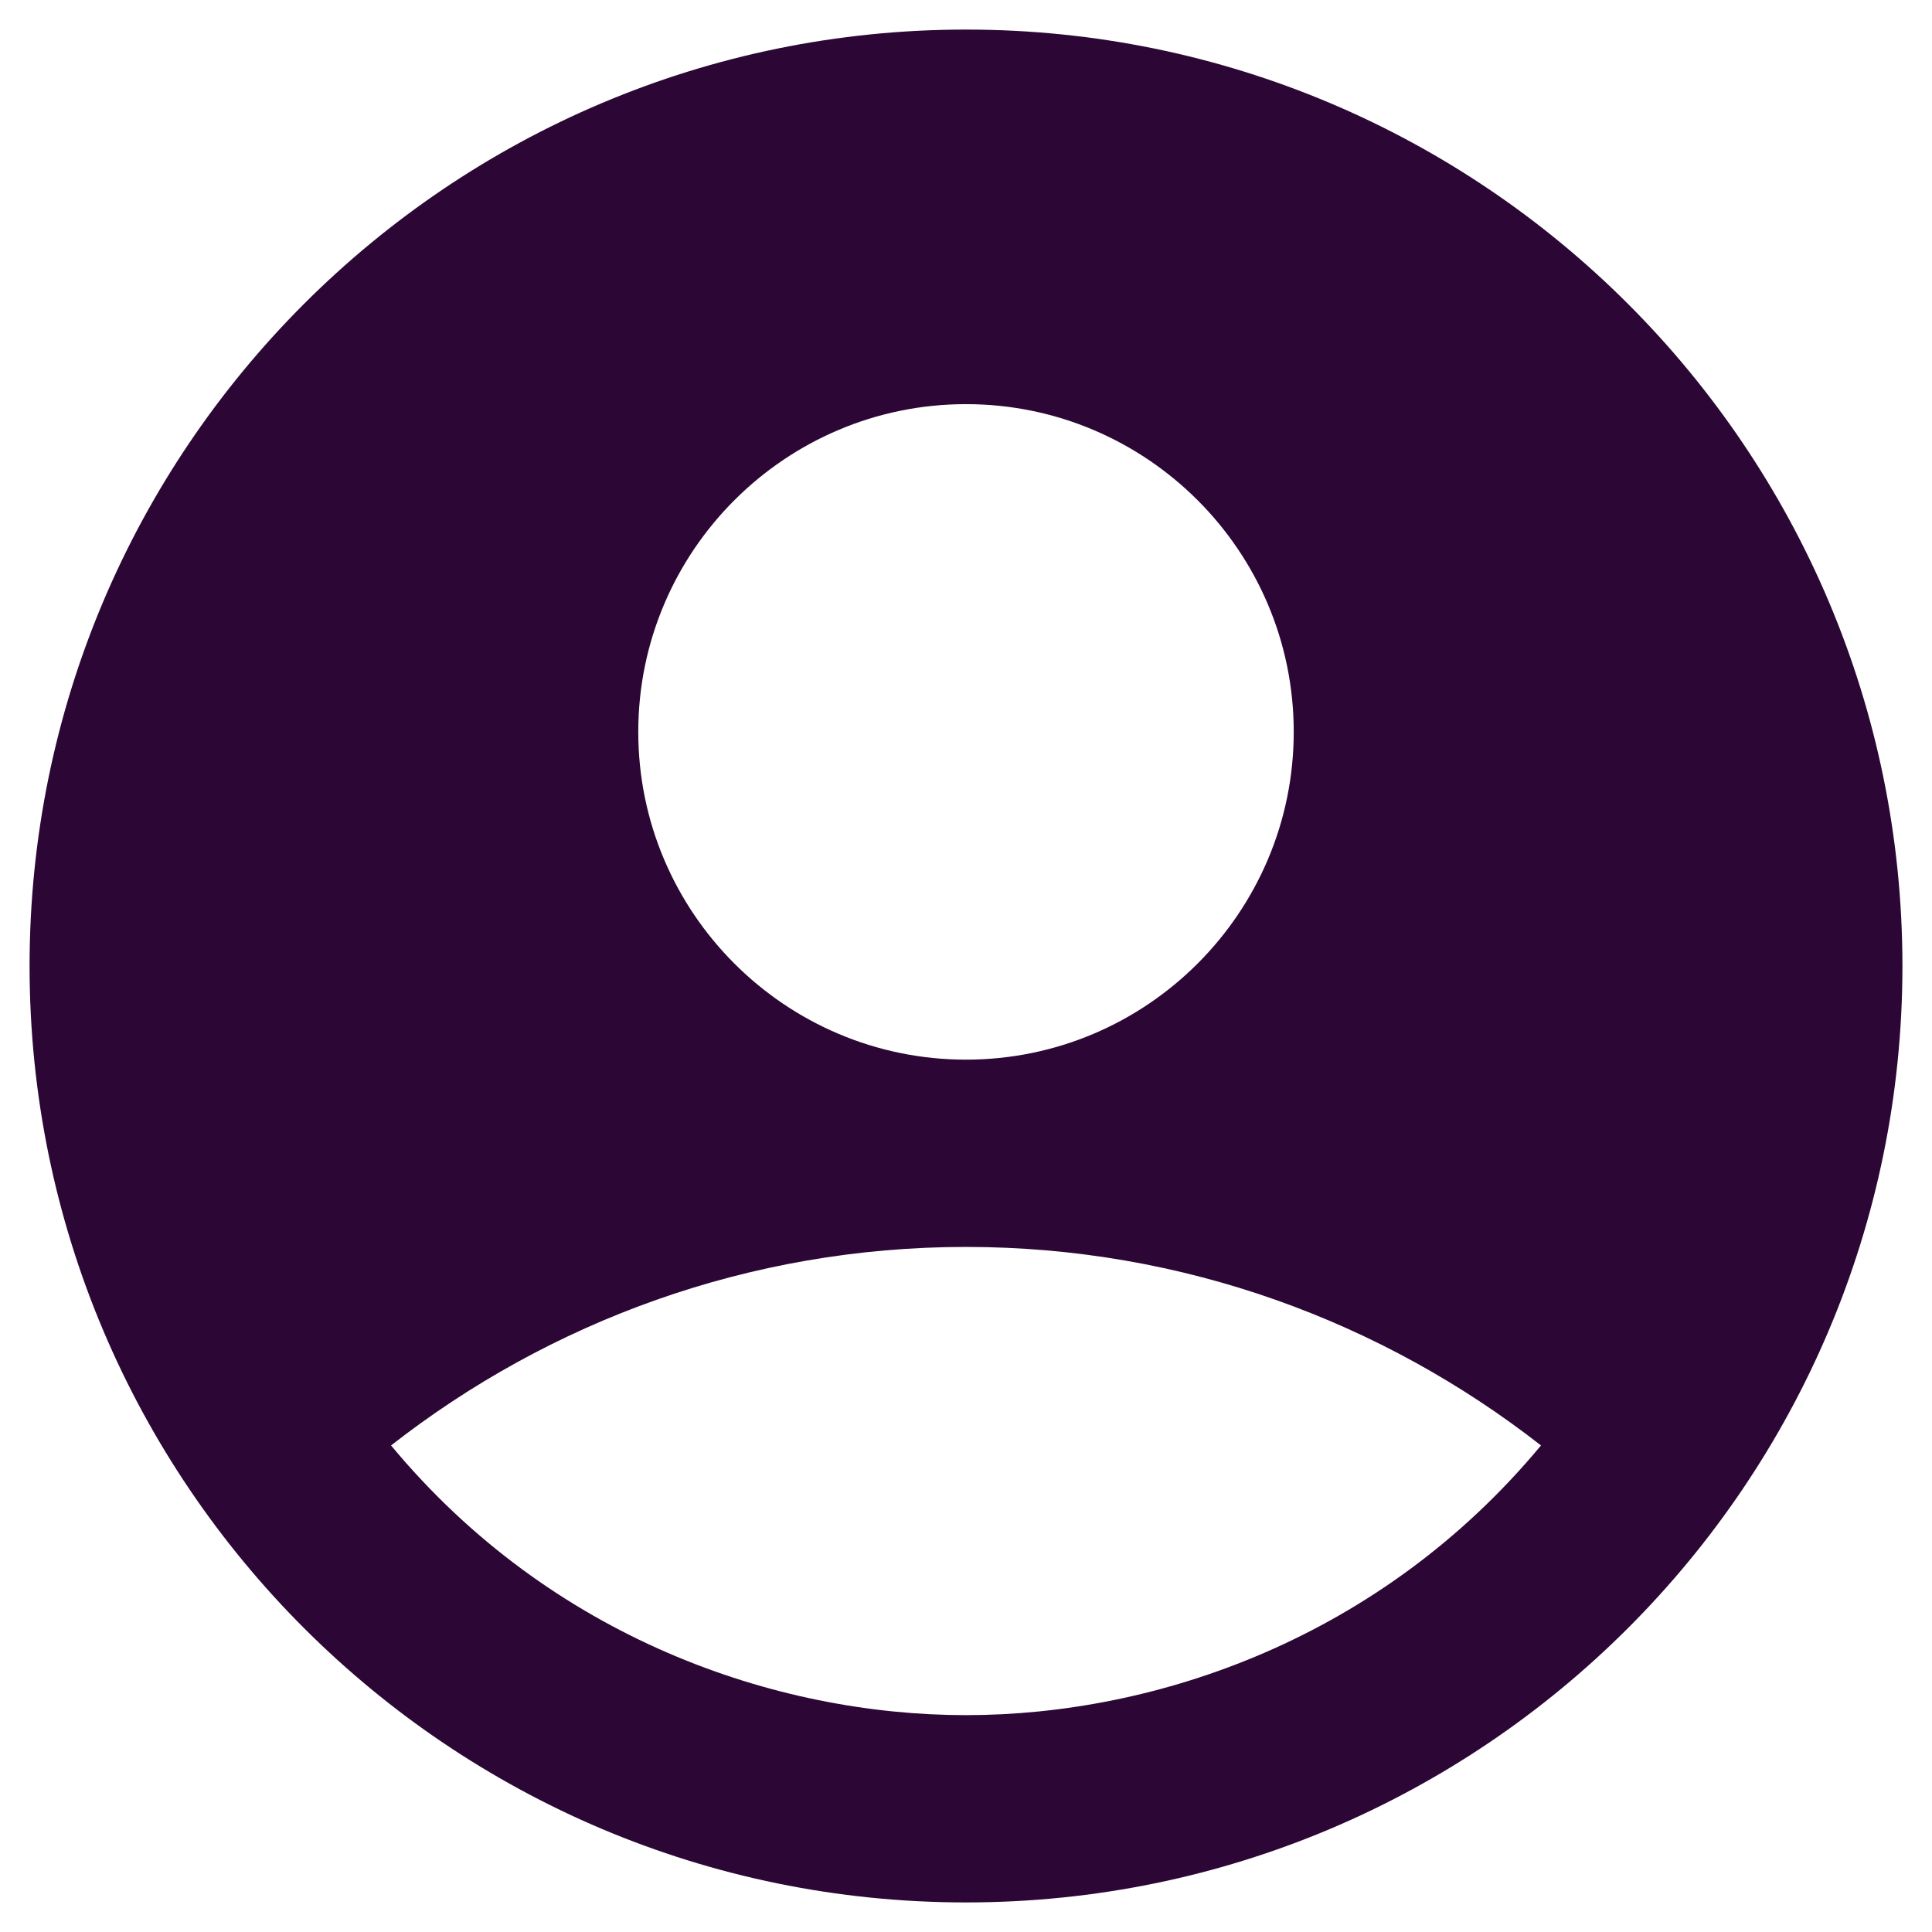
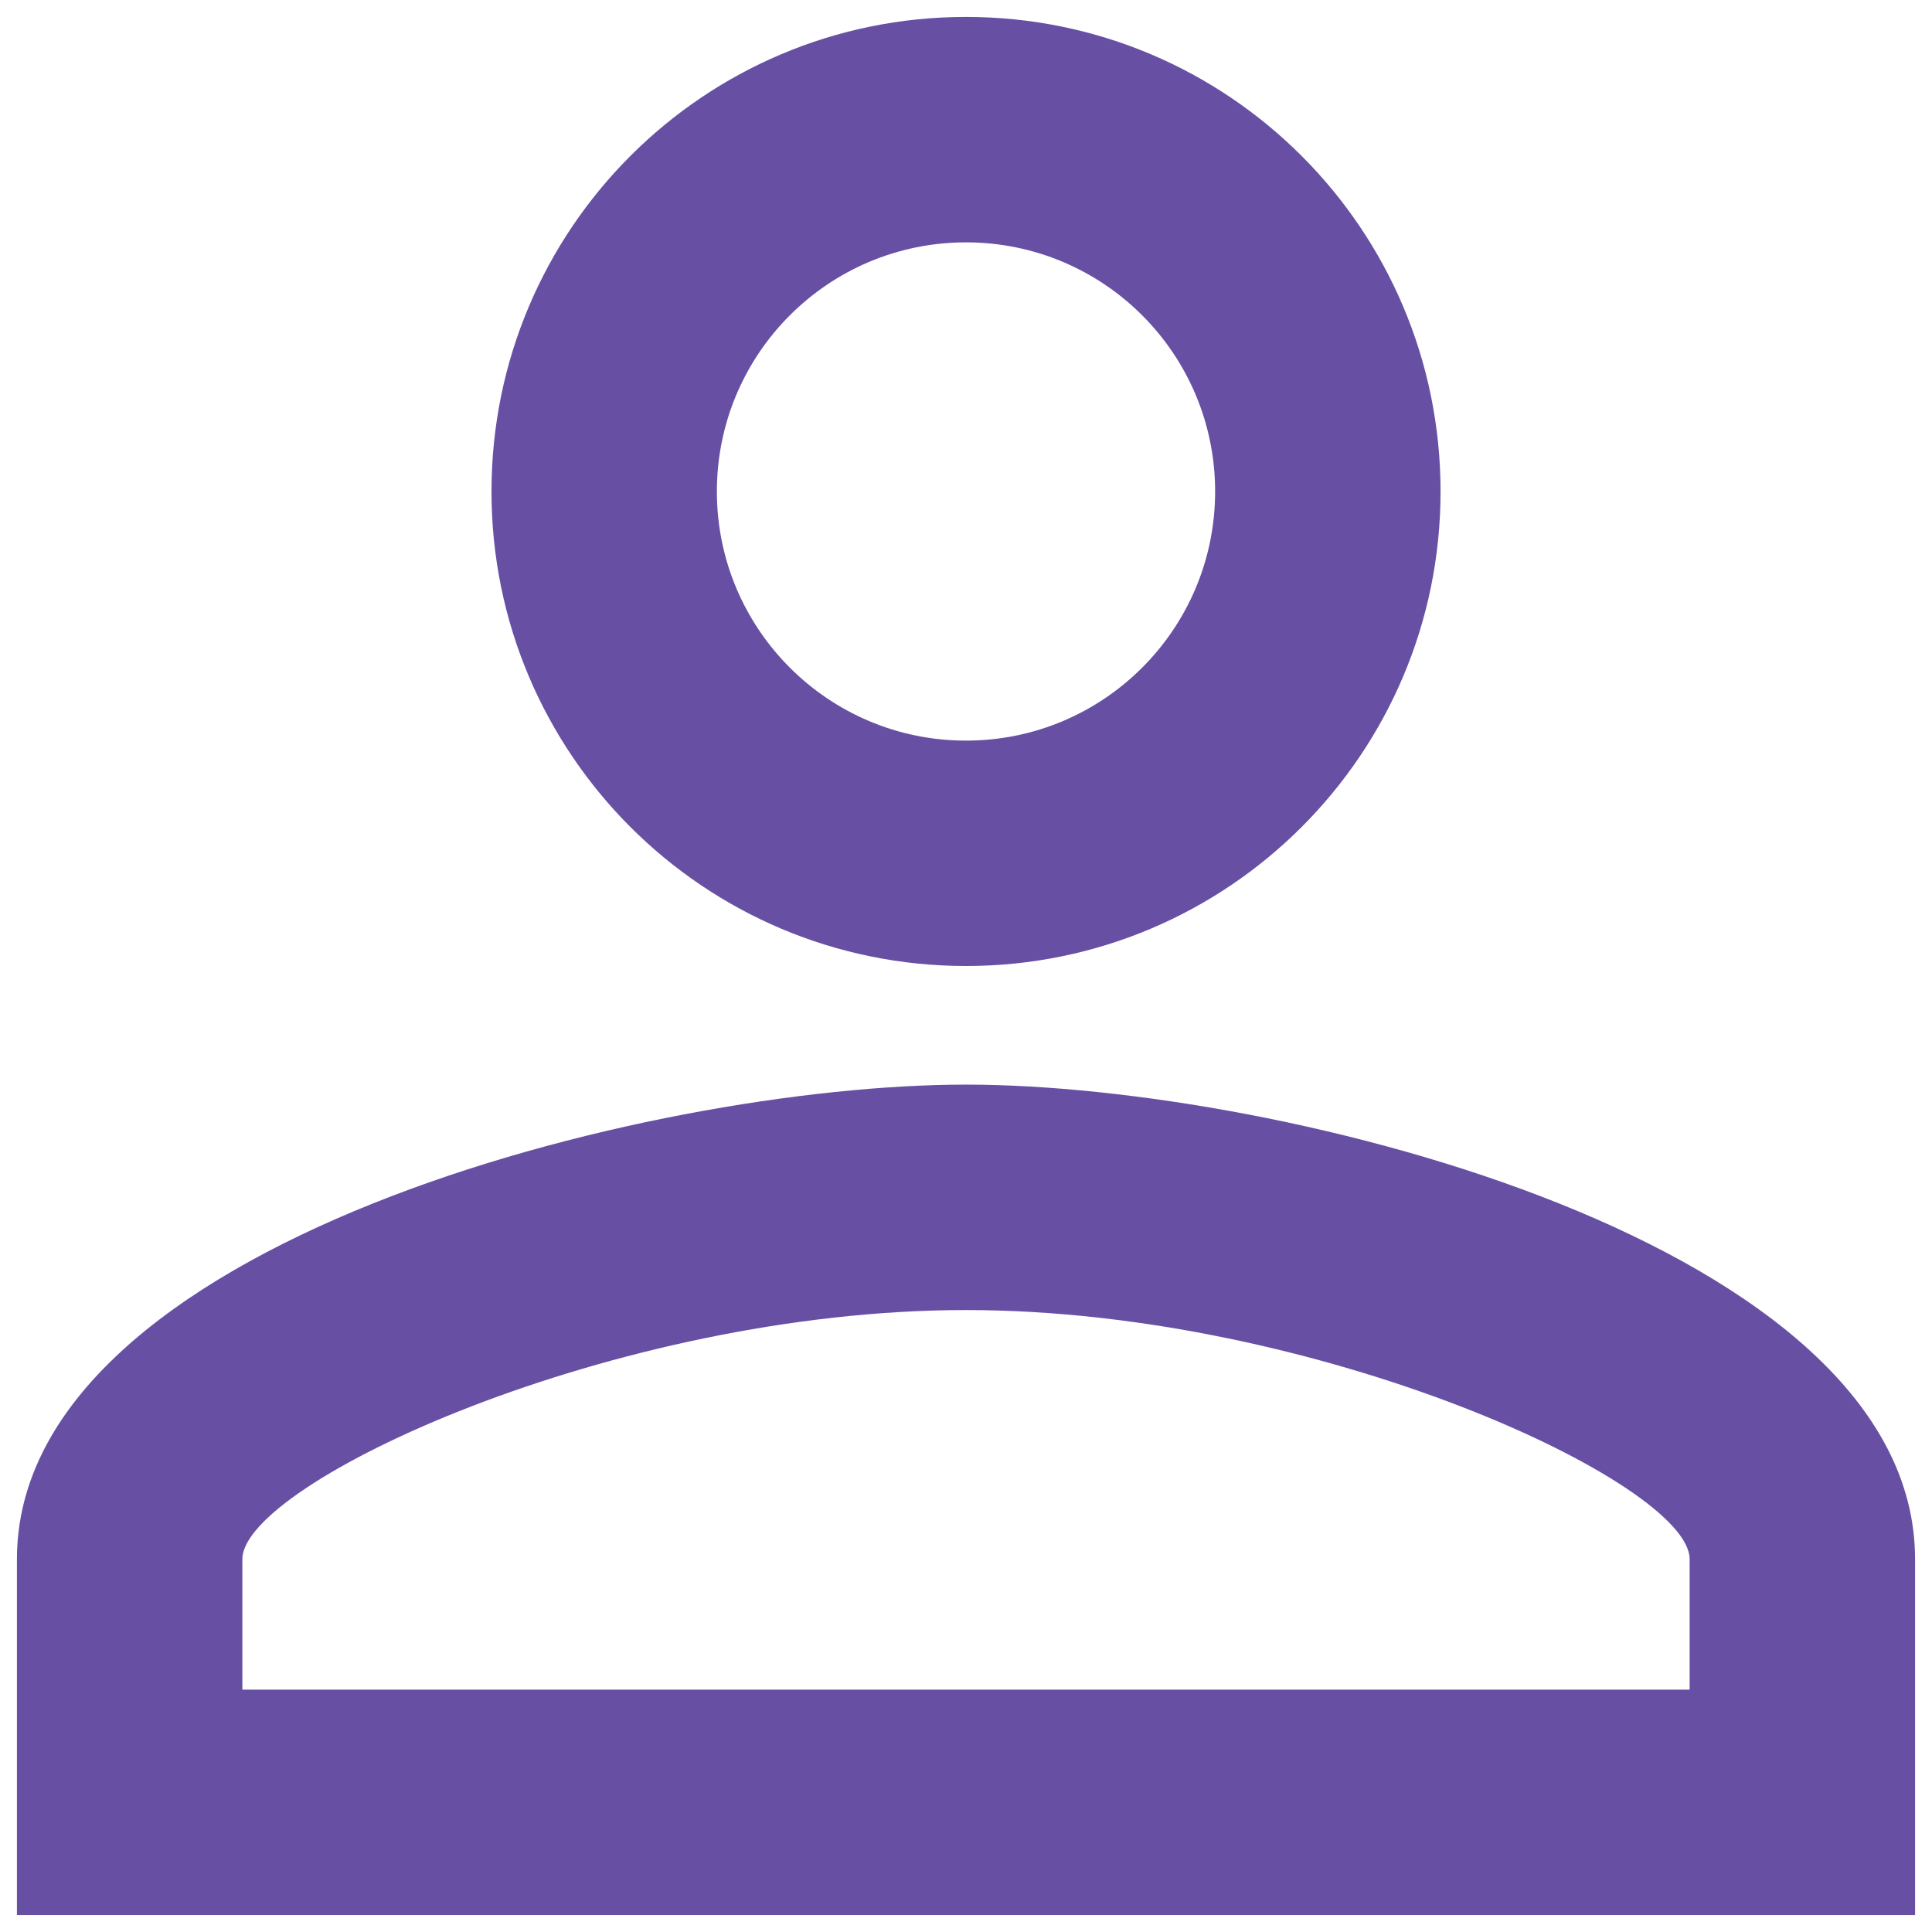
- <svg xmlns="http://www.w3.org/2000/svg" width="49" height="49" viewBox="0 0 49 49" fill="none">
-   <path d="M24.5 0.75C11.39 0.75 0.75 11.39 0.75 24.5C0.75 37.61 11.39 48.25 24.5 48.25C37.61 48.25 48.25 37.61 48.25 24.5C48.25 11.39 37.61 0.75 24.5 0.75ZM24.5 10.25C29.084 10.25 32.812 13.979 32.812 18.562C32.812 23.146 29.084 26.875 24.5 26.875C19.916 26.875 16.188 23.146 16.188 18.562C16.188 13.979 19.916 10.25 24.5 10.25ZM24.5 43.5C19.679 43.5 13.979 41.553 9.918 36.66C13.931 33.525 18.99 31.625 24.5 31.625C30.01 31.625 35.069 33.525 39.083 36.66C35.021 41.553 29.321 43.5 24.5 43.5Z" fill="#2C0735" />
+ <svg xmlns="http://www.w3.org/2000/svg" width="38" height="38" viewBox="0 0 38 38" fill="none">
+   <path d="M19 4.767C21.707 4.767 23.9 6.96 23.9 9.667C23.9 12.373 21.707 14.567 19 14.567C16.294 14.567 14.1 12.373 14.1 9.667C14.1 6.96 16.294 4.767 19 4.767ZM19 25.767C25.93 25.767 33.233 29.173 33.233 30.667V33.233H4.767V30.667C4.767 29.173 12.07 25.767 19 25.767ZM19 0.333C13.844 0.333 9.667 4.51 9.667 9.667C9.667 14.823 13.844 19 19 19C24.157 19 28.334 14.823 28.334 9.667C28.334 4.51 24.157 0.333 19 0.333ZM19 21.333C12.77 21.333 0.333 24.46 0.333 30.667V37.667H37.667V30.667C37.667 24.46 25.23 21.333 19 21.333Z" fill="#6750A4" />
</svg>
